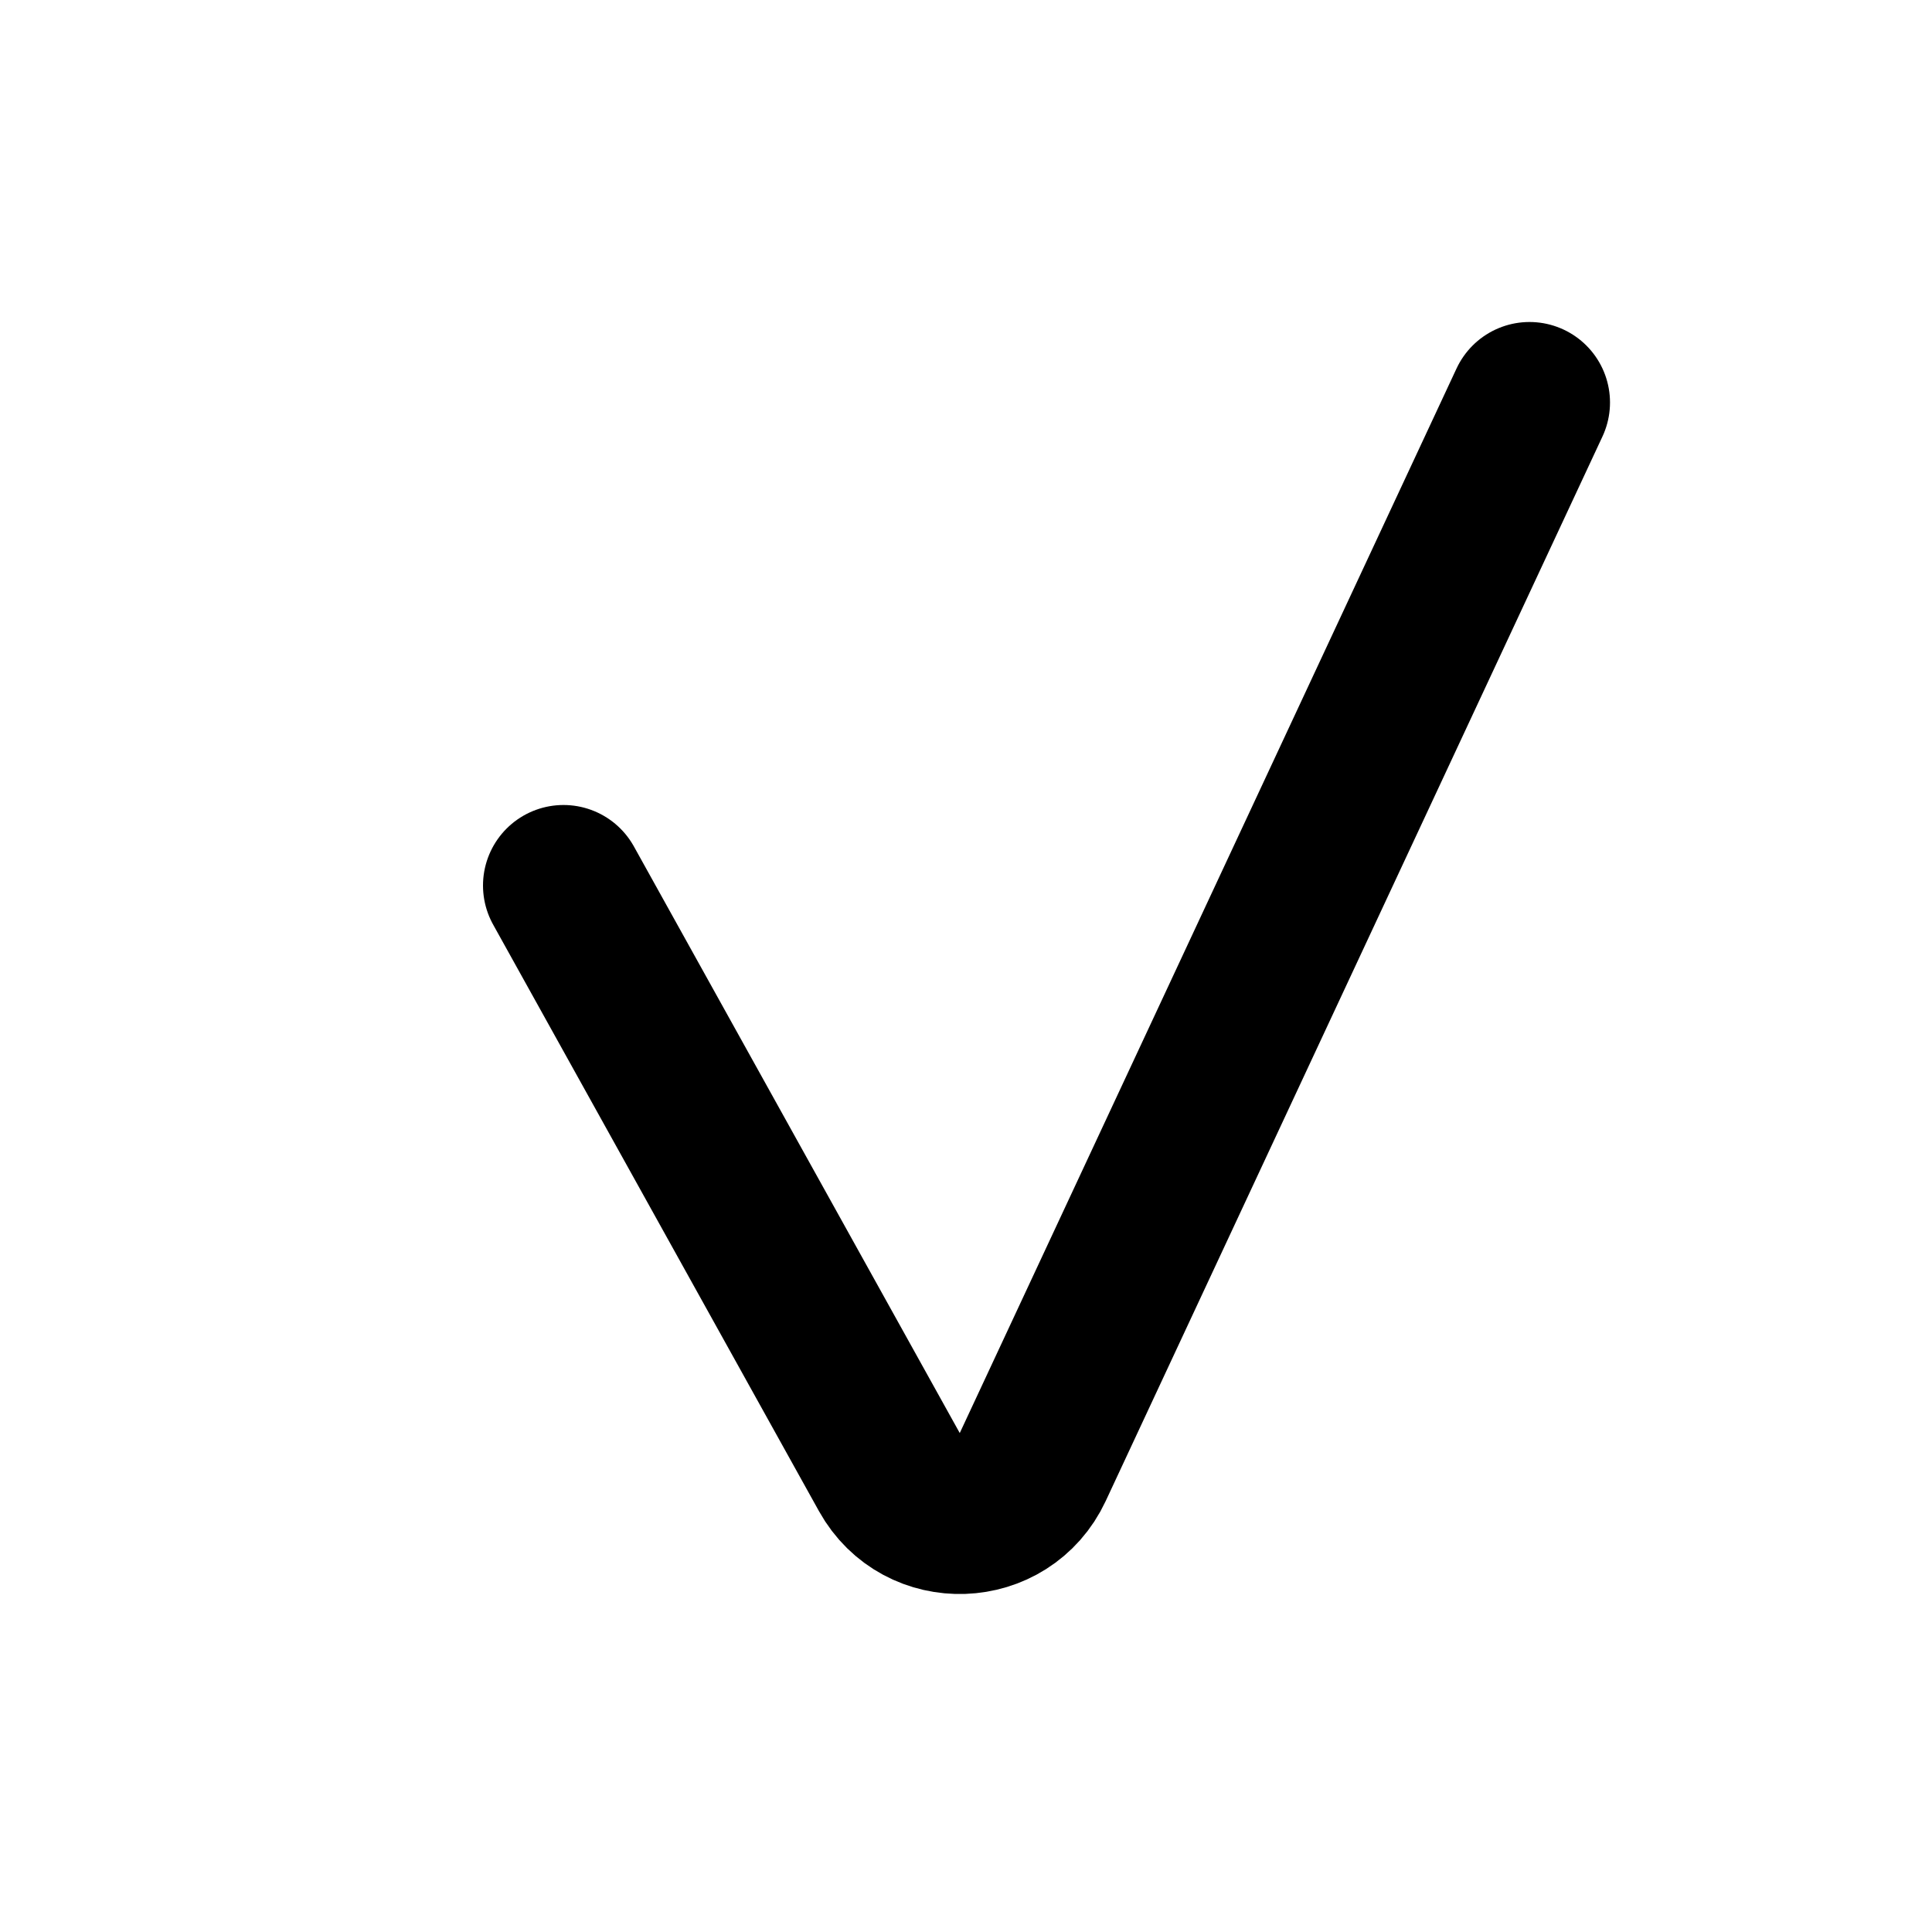
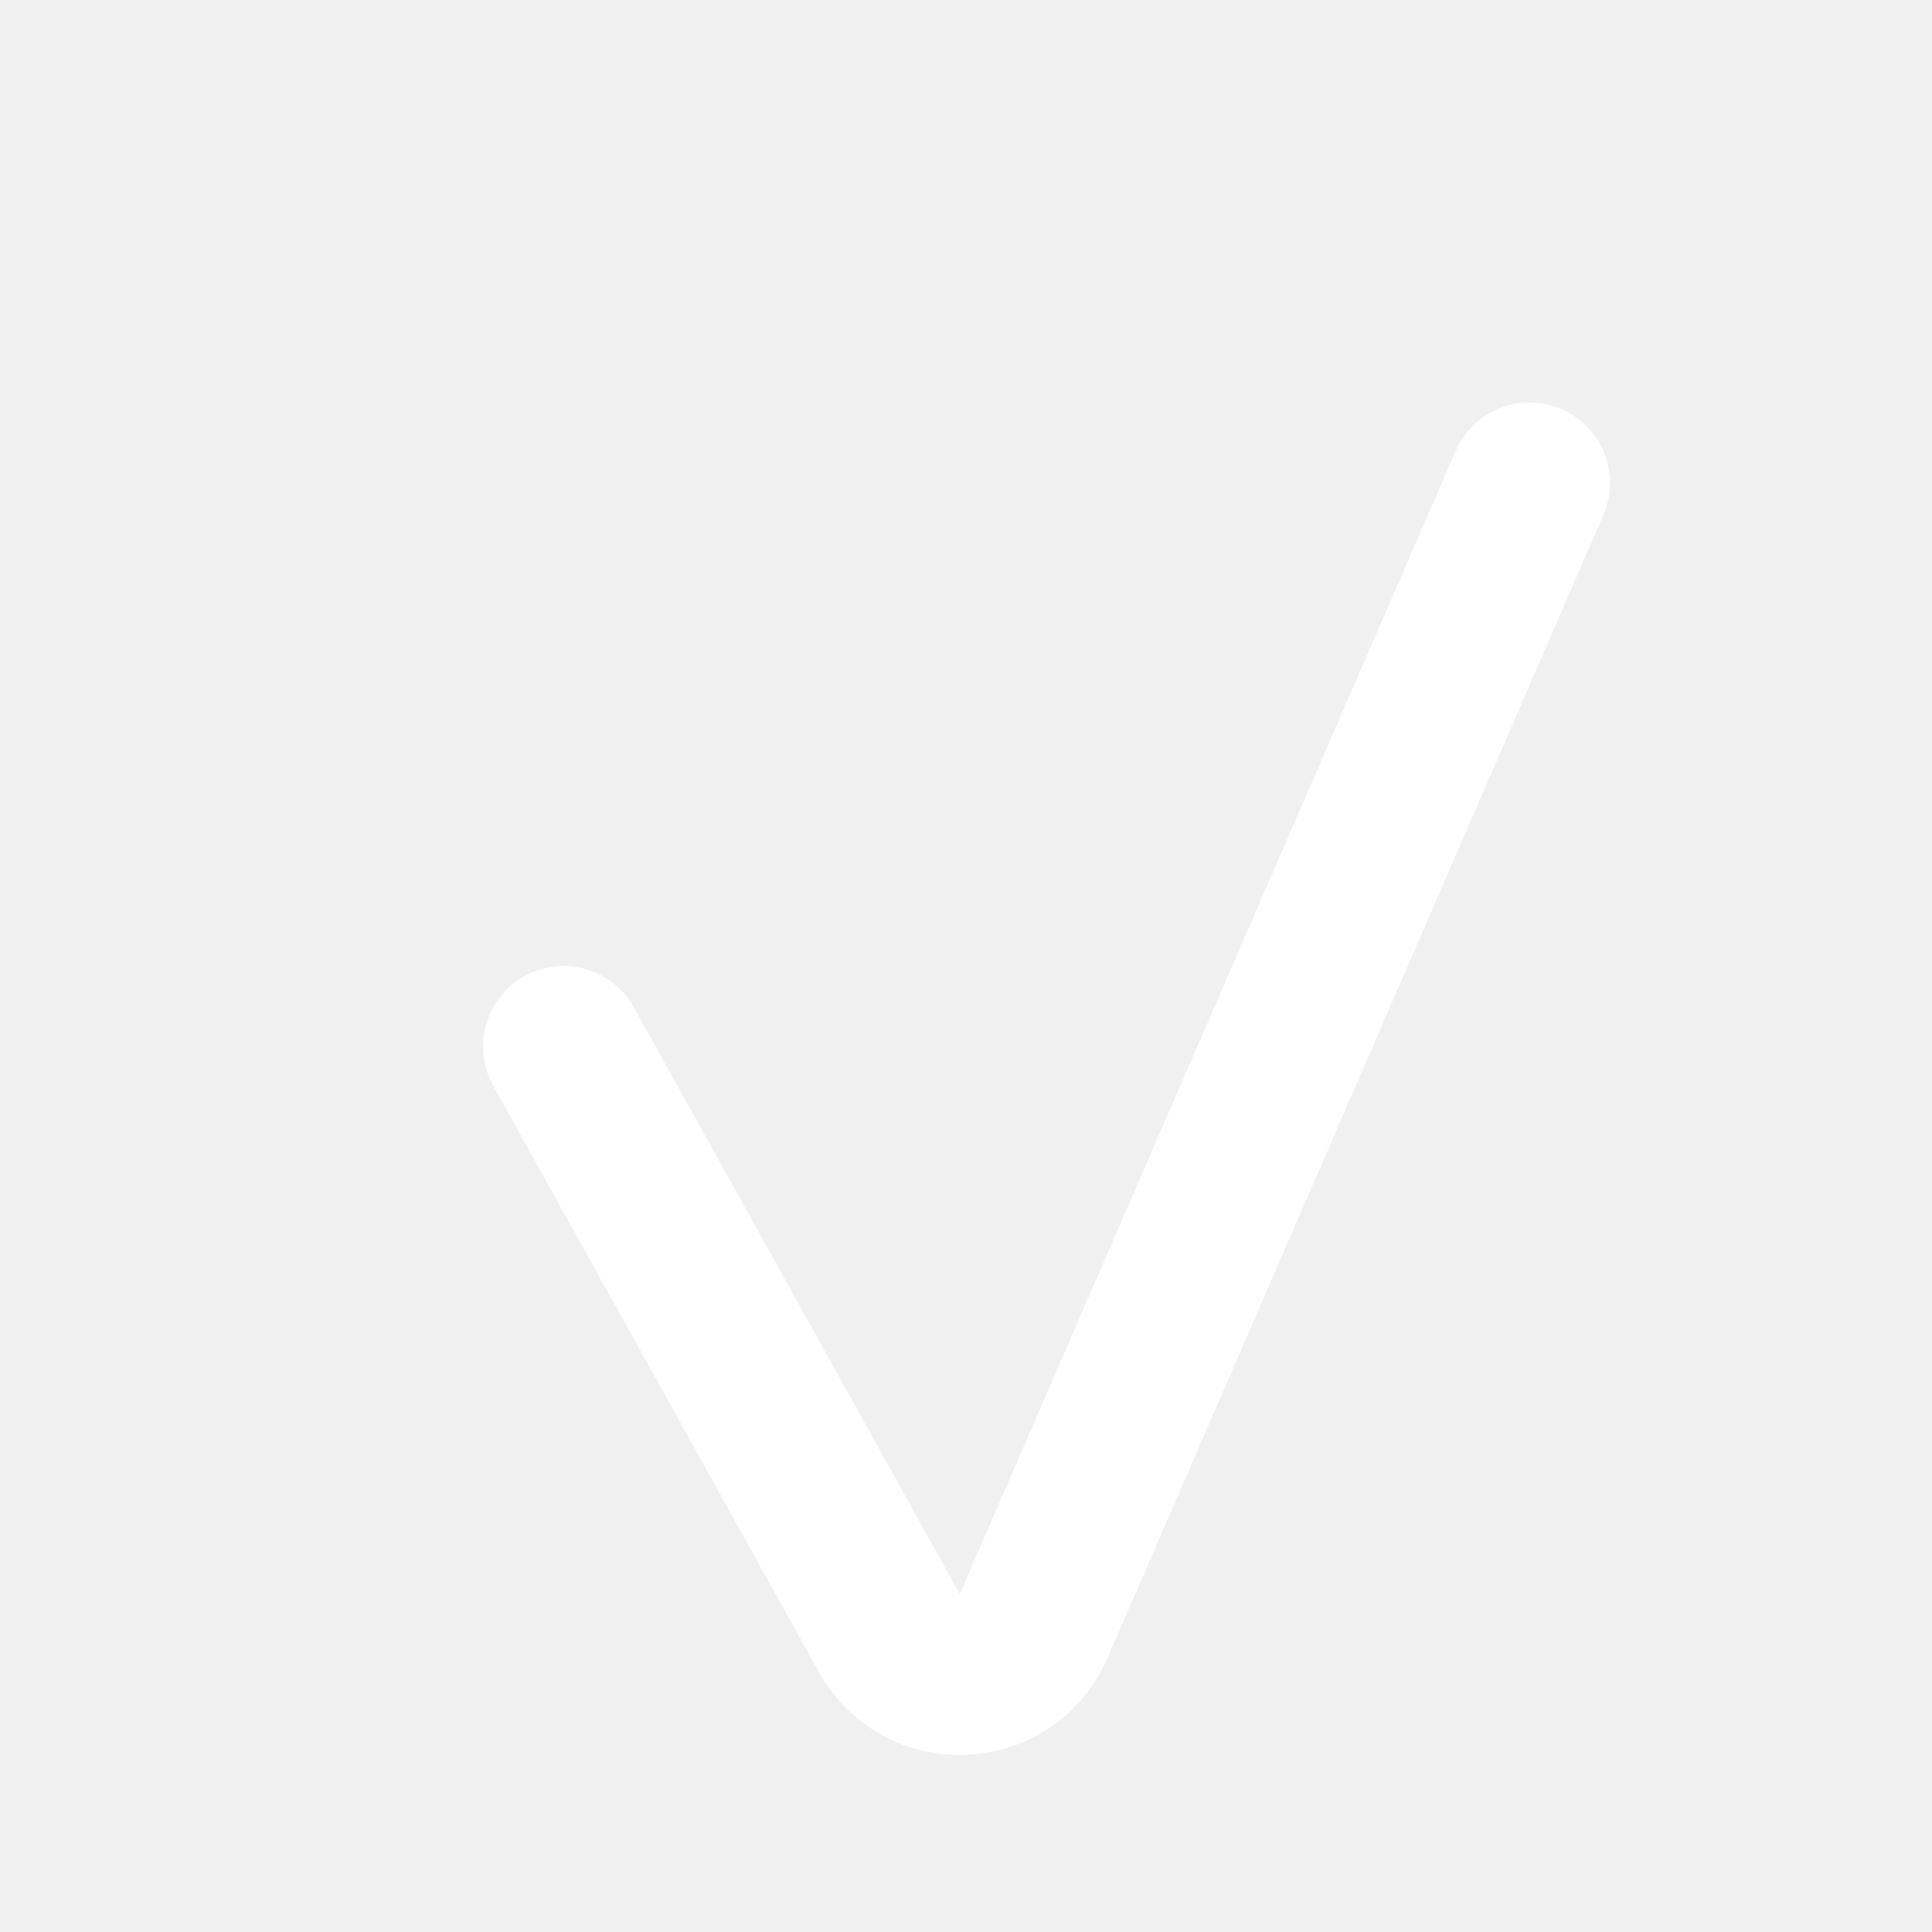
<svg xmlns="http://www.w3.org/2000/svg" width="24" height="24" viewBox="0 0 24 24" fill="none">
-   <rect width="24" height="24" fill="white" />
-   <path d="M19 5L12.829 18.224C12.483 18.964 11.445 19.001 11.048 18.287L7 11" stroke="black" stroke-width="2" stroke-linecap="round" />
+   <g id="Property 1=stroke">
+     <path id="Vector 36" d="M19 6L12.829 20.224C12.483 20.964 11.445 21.001 11.048 20.287L7 13" stroke="white" stroke-width="2" stroke-linecap="round" />
+   </g>
</svg>
